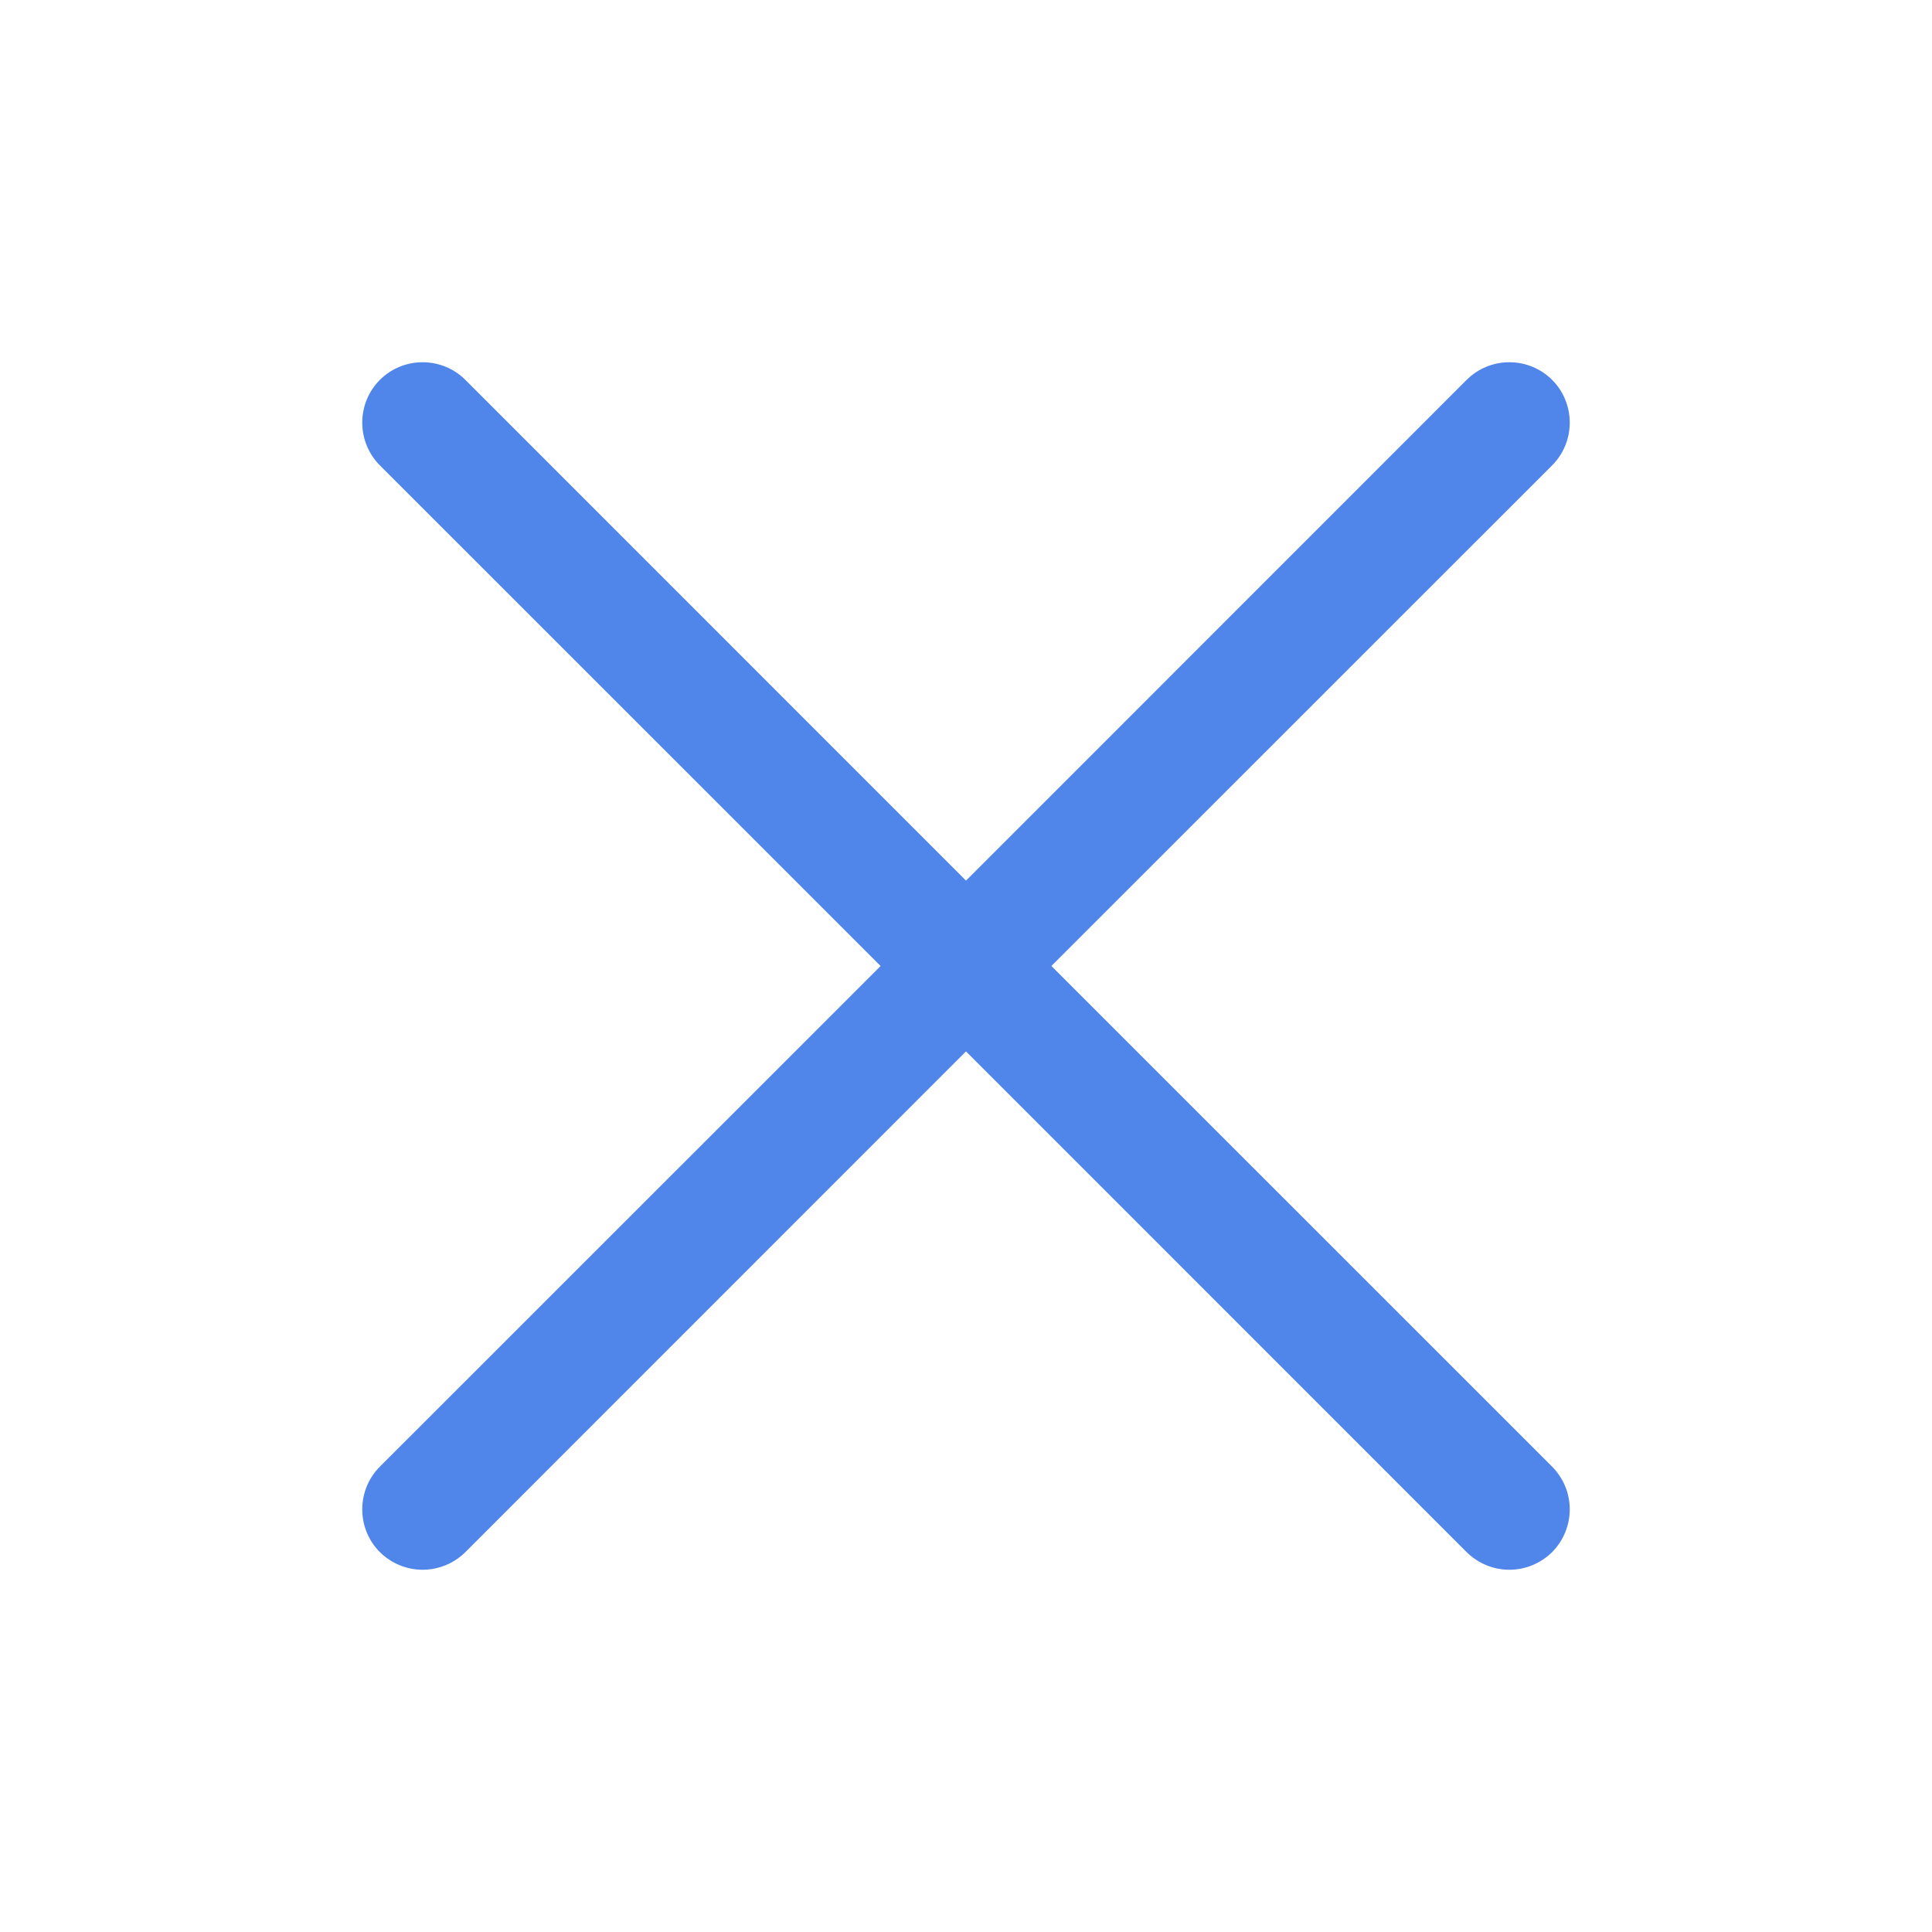
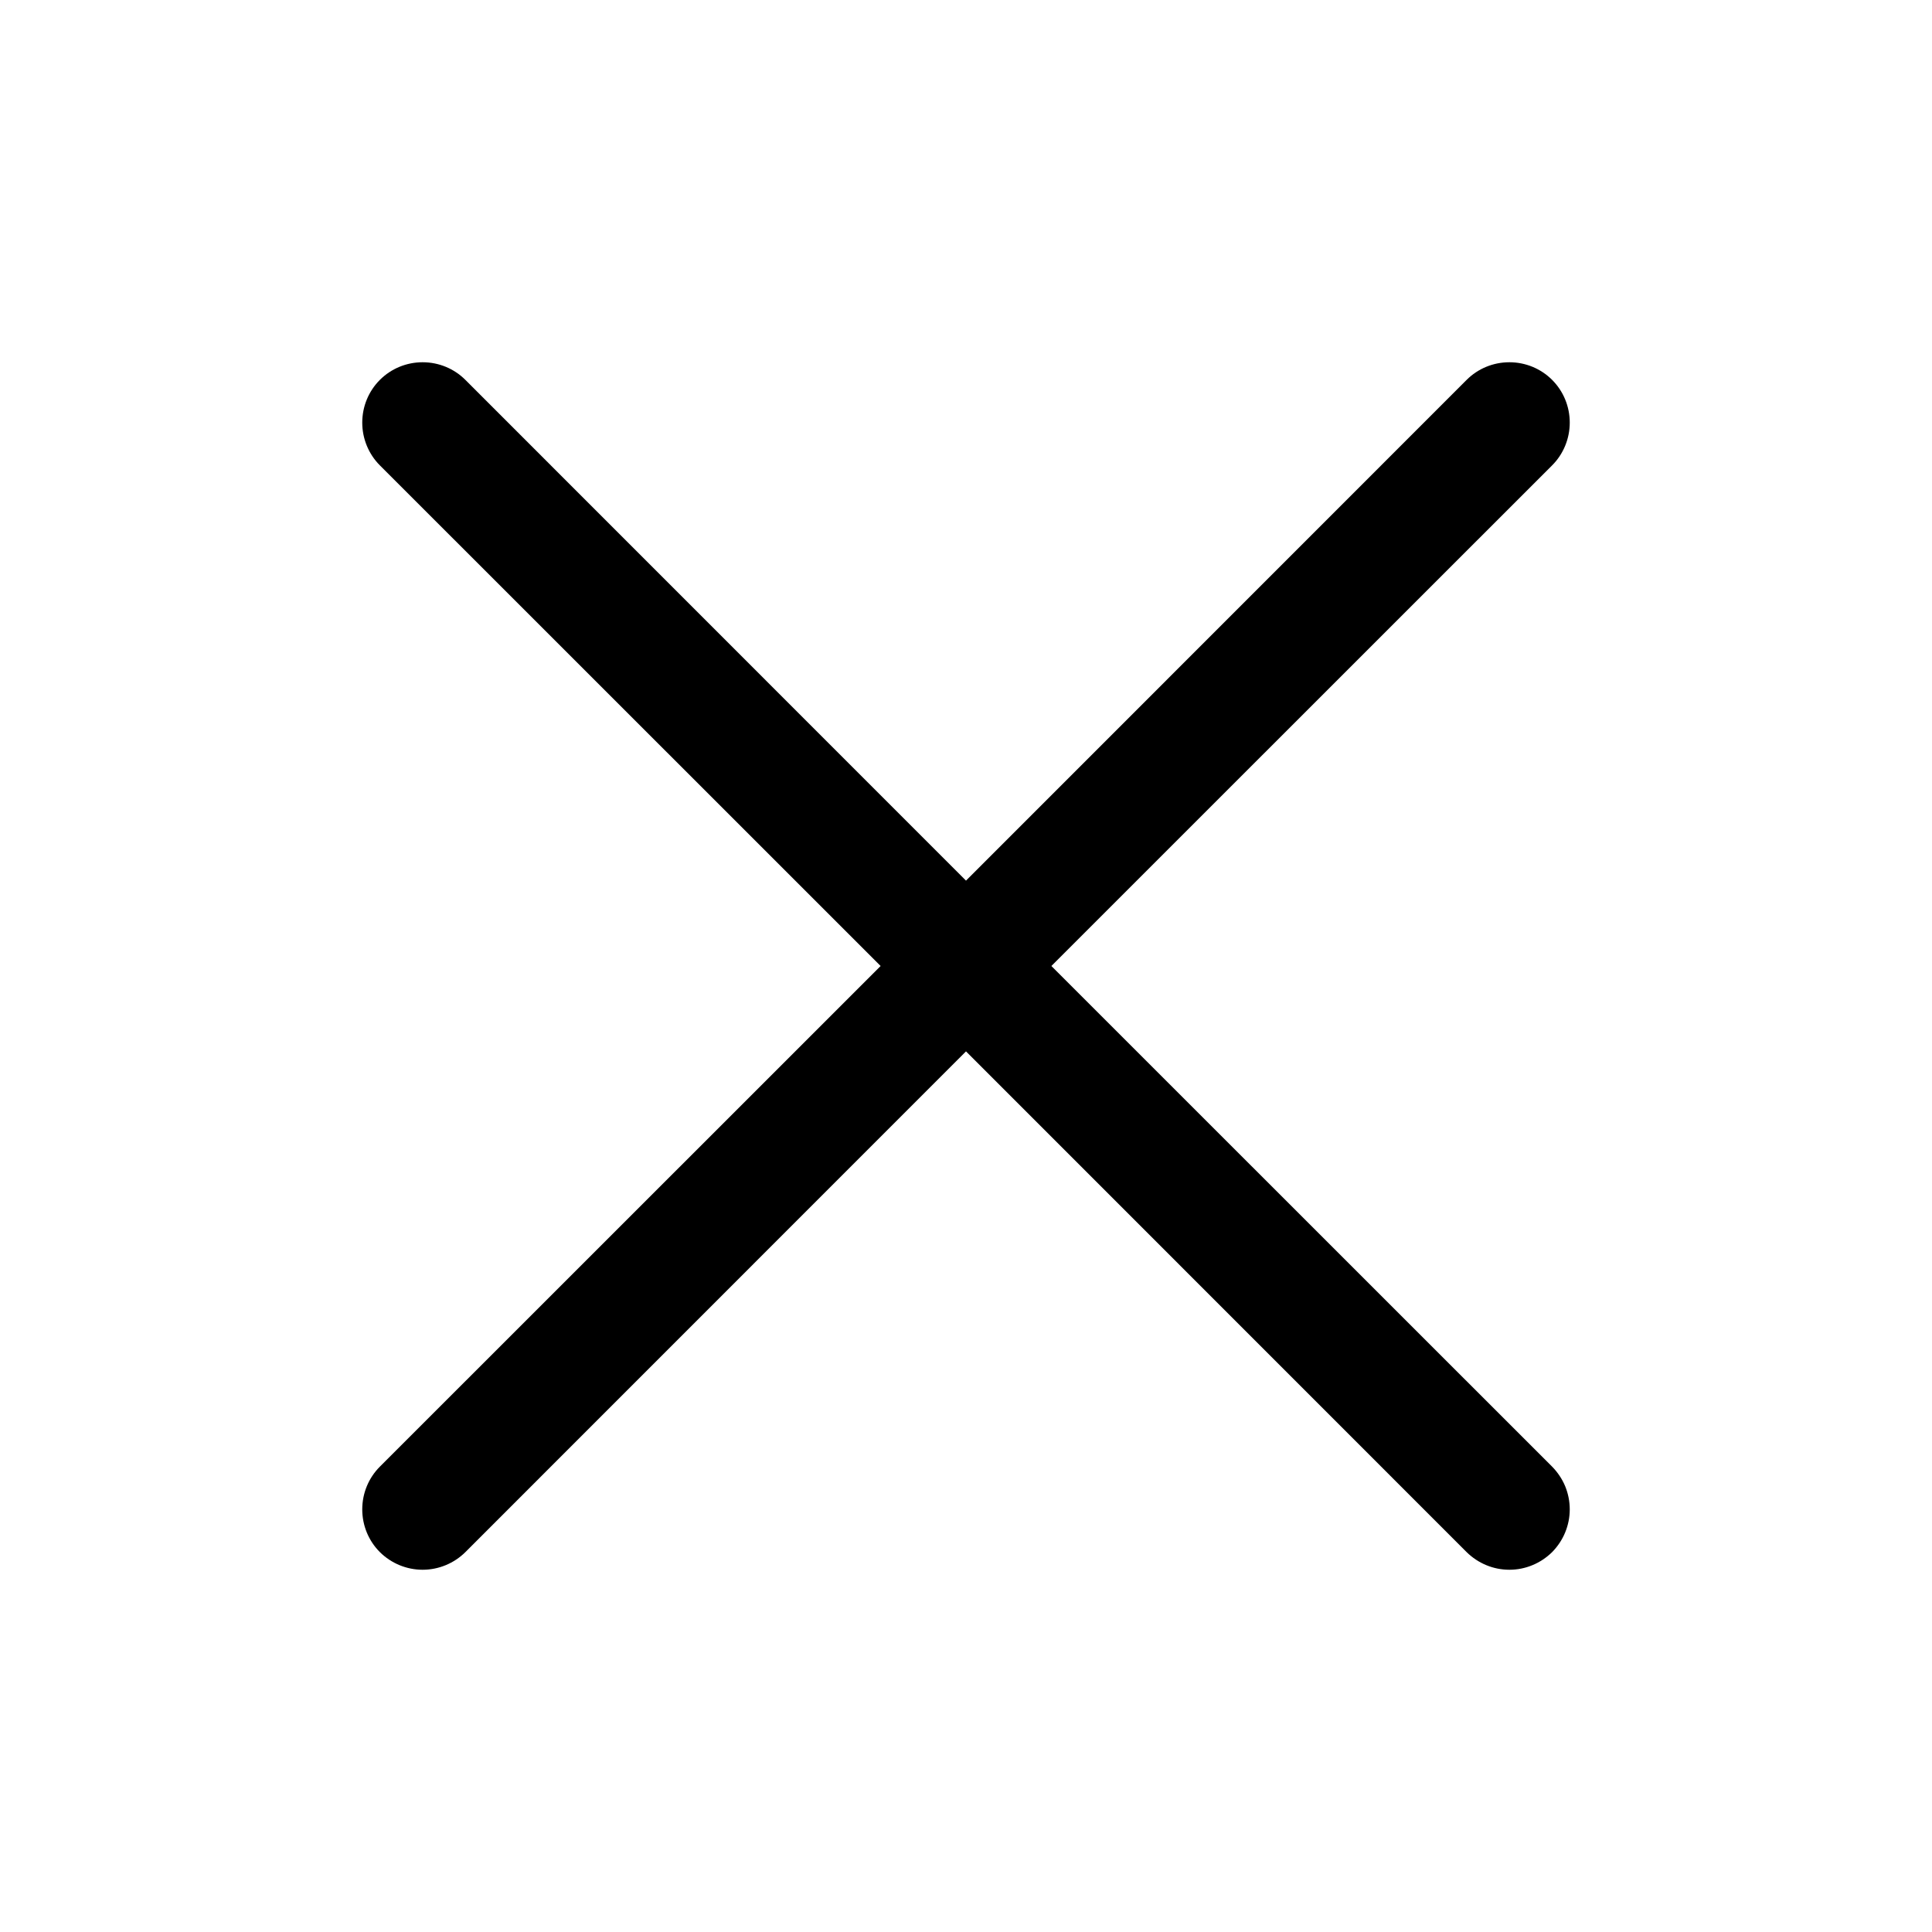
- <svg xmlns="http://www.w3.org/2000/svg" viewBox="0 0 16 16" fill="none">
+ <svg xmlns="http://www.w3.org/2000/svg" viewBox="0 0 16 16" fill="currentColor">
  <g id="Component 31">
-     <path id="Vector" d="M12.854 12.146C12.9 12.193 12.937 12.248 12.962 12.308C12.987 12.369 13 12.434 13 12.5C13 12.566 12.987 12.63 12.962 12.691C12.937 12.752 12.9 12.807 12.854 12.854C12.807 12.9 12.752 12.937 12.691 12.962C12.631 12.987 12.566 13 12.5 13C12.434 13 12.369 12.987 12.309 12.962C12.248 12.937 12.193 12.9 12.146 12.854L8 8.707L3.854 12.854C3.76 12.947 3.633 13 3.5 13C3.367 13 3.24 12.947 3.146 12.854C3.052 12.76 3 12.633 3 12.5C3 12.367 3.052 12.24 3.146 12.146L7.293 8L3.146 3.854C3.052 3.76 3 3.632 3 3.5C3 3.367 3.052 3.24 3.146 3.146C3.24 3.052 3.367 3 3.5 3C3.633 3 3.76 3.052 3.854 3.146L8 7.293L12.146 3.146C12.24 3.052 12.367 3 12.5 3C12.633 3 12.76 3.052 12.854 3.146C12.948 3.24 13 3.367 13 3.5C13 3.632 12.948 3.76 12.854 3.854L8.707 8L12.854 12.146Z" fill="#5085EA" />
+     <path id="Vector" d="M12.854 12.146C12.9 12.193 12.937 12.248 12.962 12.308C12.987 12.369 13 12.434 13 12.5C13 12.566 12.987 12.63 12.962 12.691C12.937 12.752 12.9 12.807 12.854 12.854C12.807 12.9 12.752 12.937 12.691 12.962C12.631 12.987 12.566 13 12.5 13C12.434 13 12.369 12.987 12.309 12.962C12.248 12.937 12.193 12.9 12.146 12.854L8 8.707L3.854 12.854C3.76 12.947 3.633 13 3.5 13C3.367 13 3.24 12.947 3.146 12.854C3.052 12.76 3 12.633 3 12.5C3 12.367 3.052 12.24 3.146 12.146L7.293 8L3.146 3.854C3.052 3.76 3 3.632 3 3.5C3 3.367 3.052 3.24 3.146 3.146C3.24 3.052 3.367 3 3.5 3C3.633 3 3.76 3.052 3.854 3.146L8 7.293L12.146 3.146C12.24 3.052 12.367 3 12.5 3C12.633 3 12.76 3.052 12.854 3.146C12.948 3.24 13 3.367 13 3.5C13 3.632 12.948 3.76 12.854 3.854L8.707 8L12.854 12.146Z" fill="currentColor" />
  </g>
</svg>
